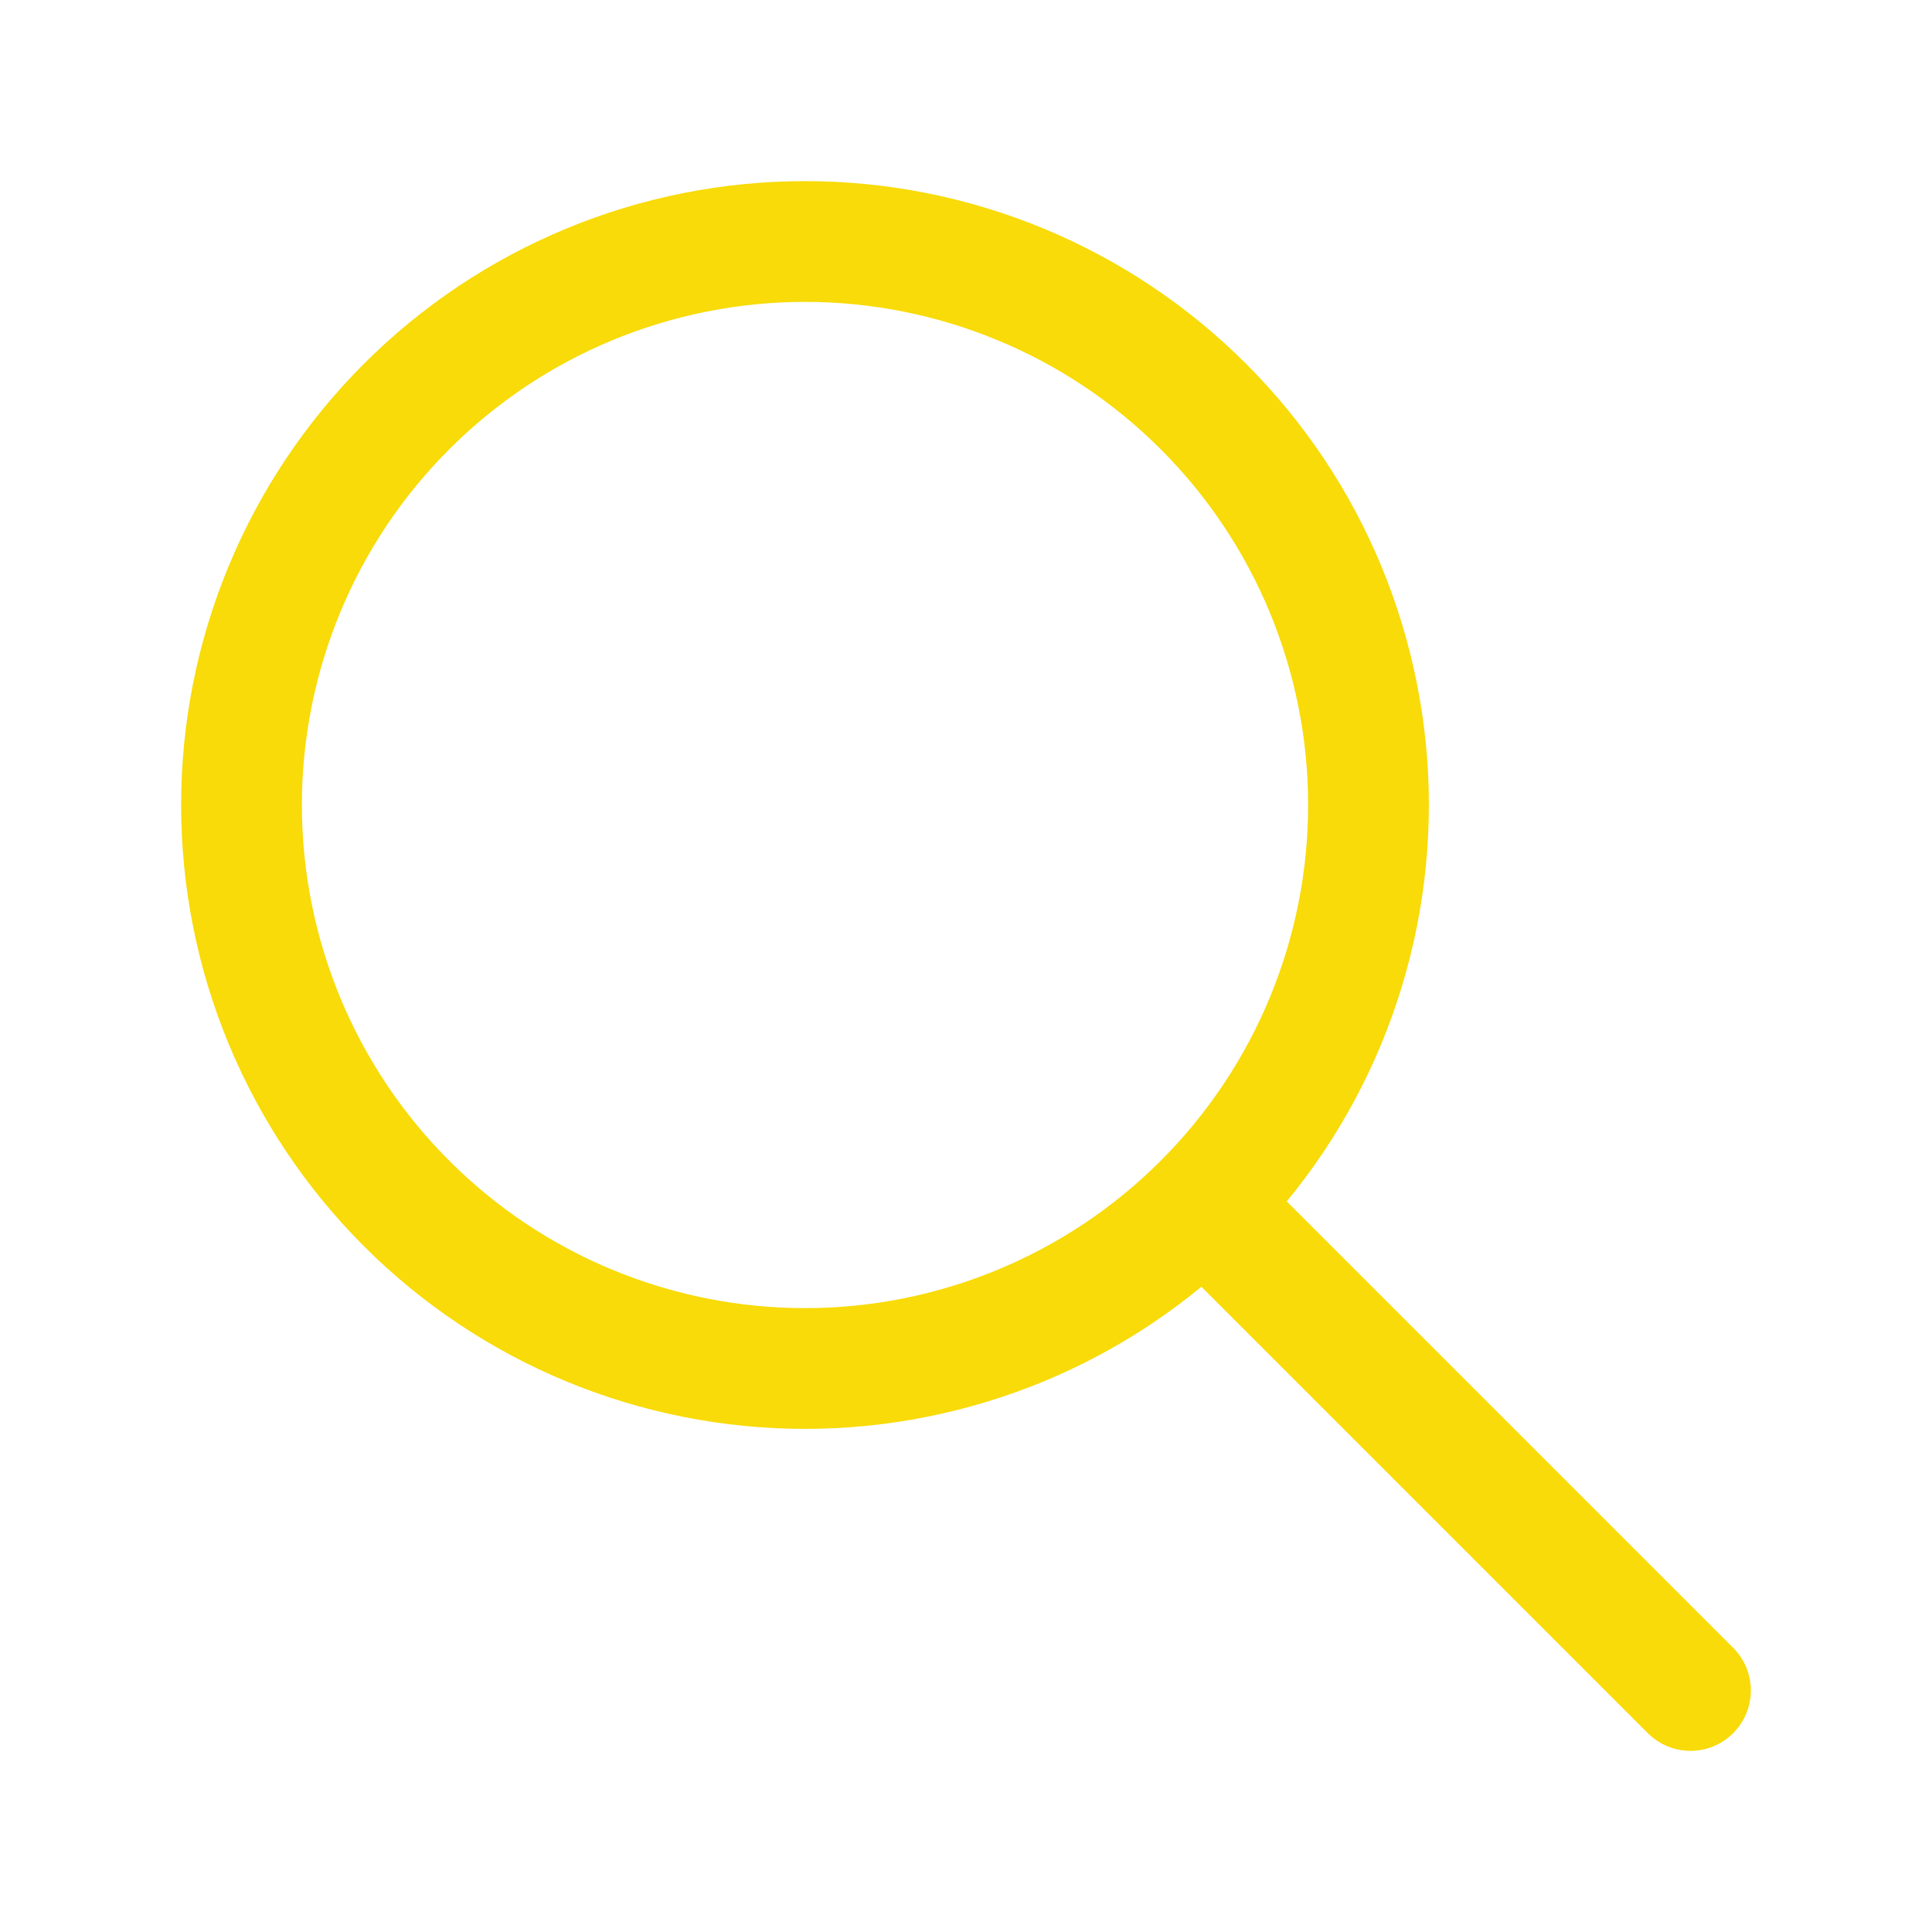
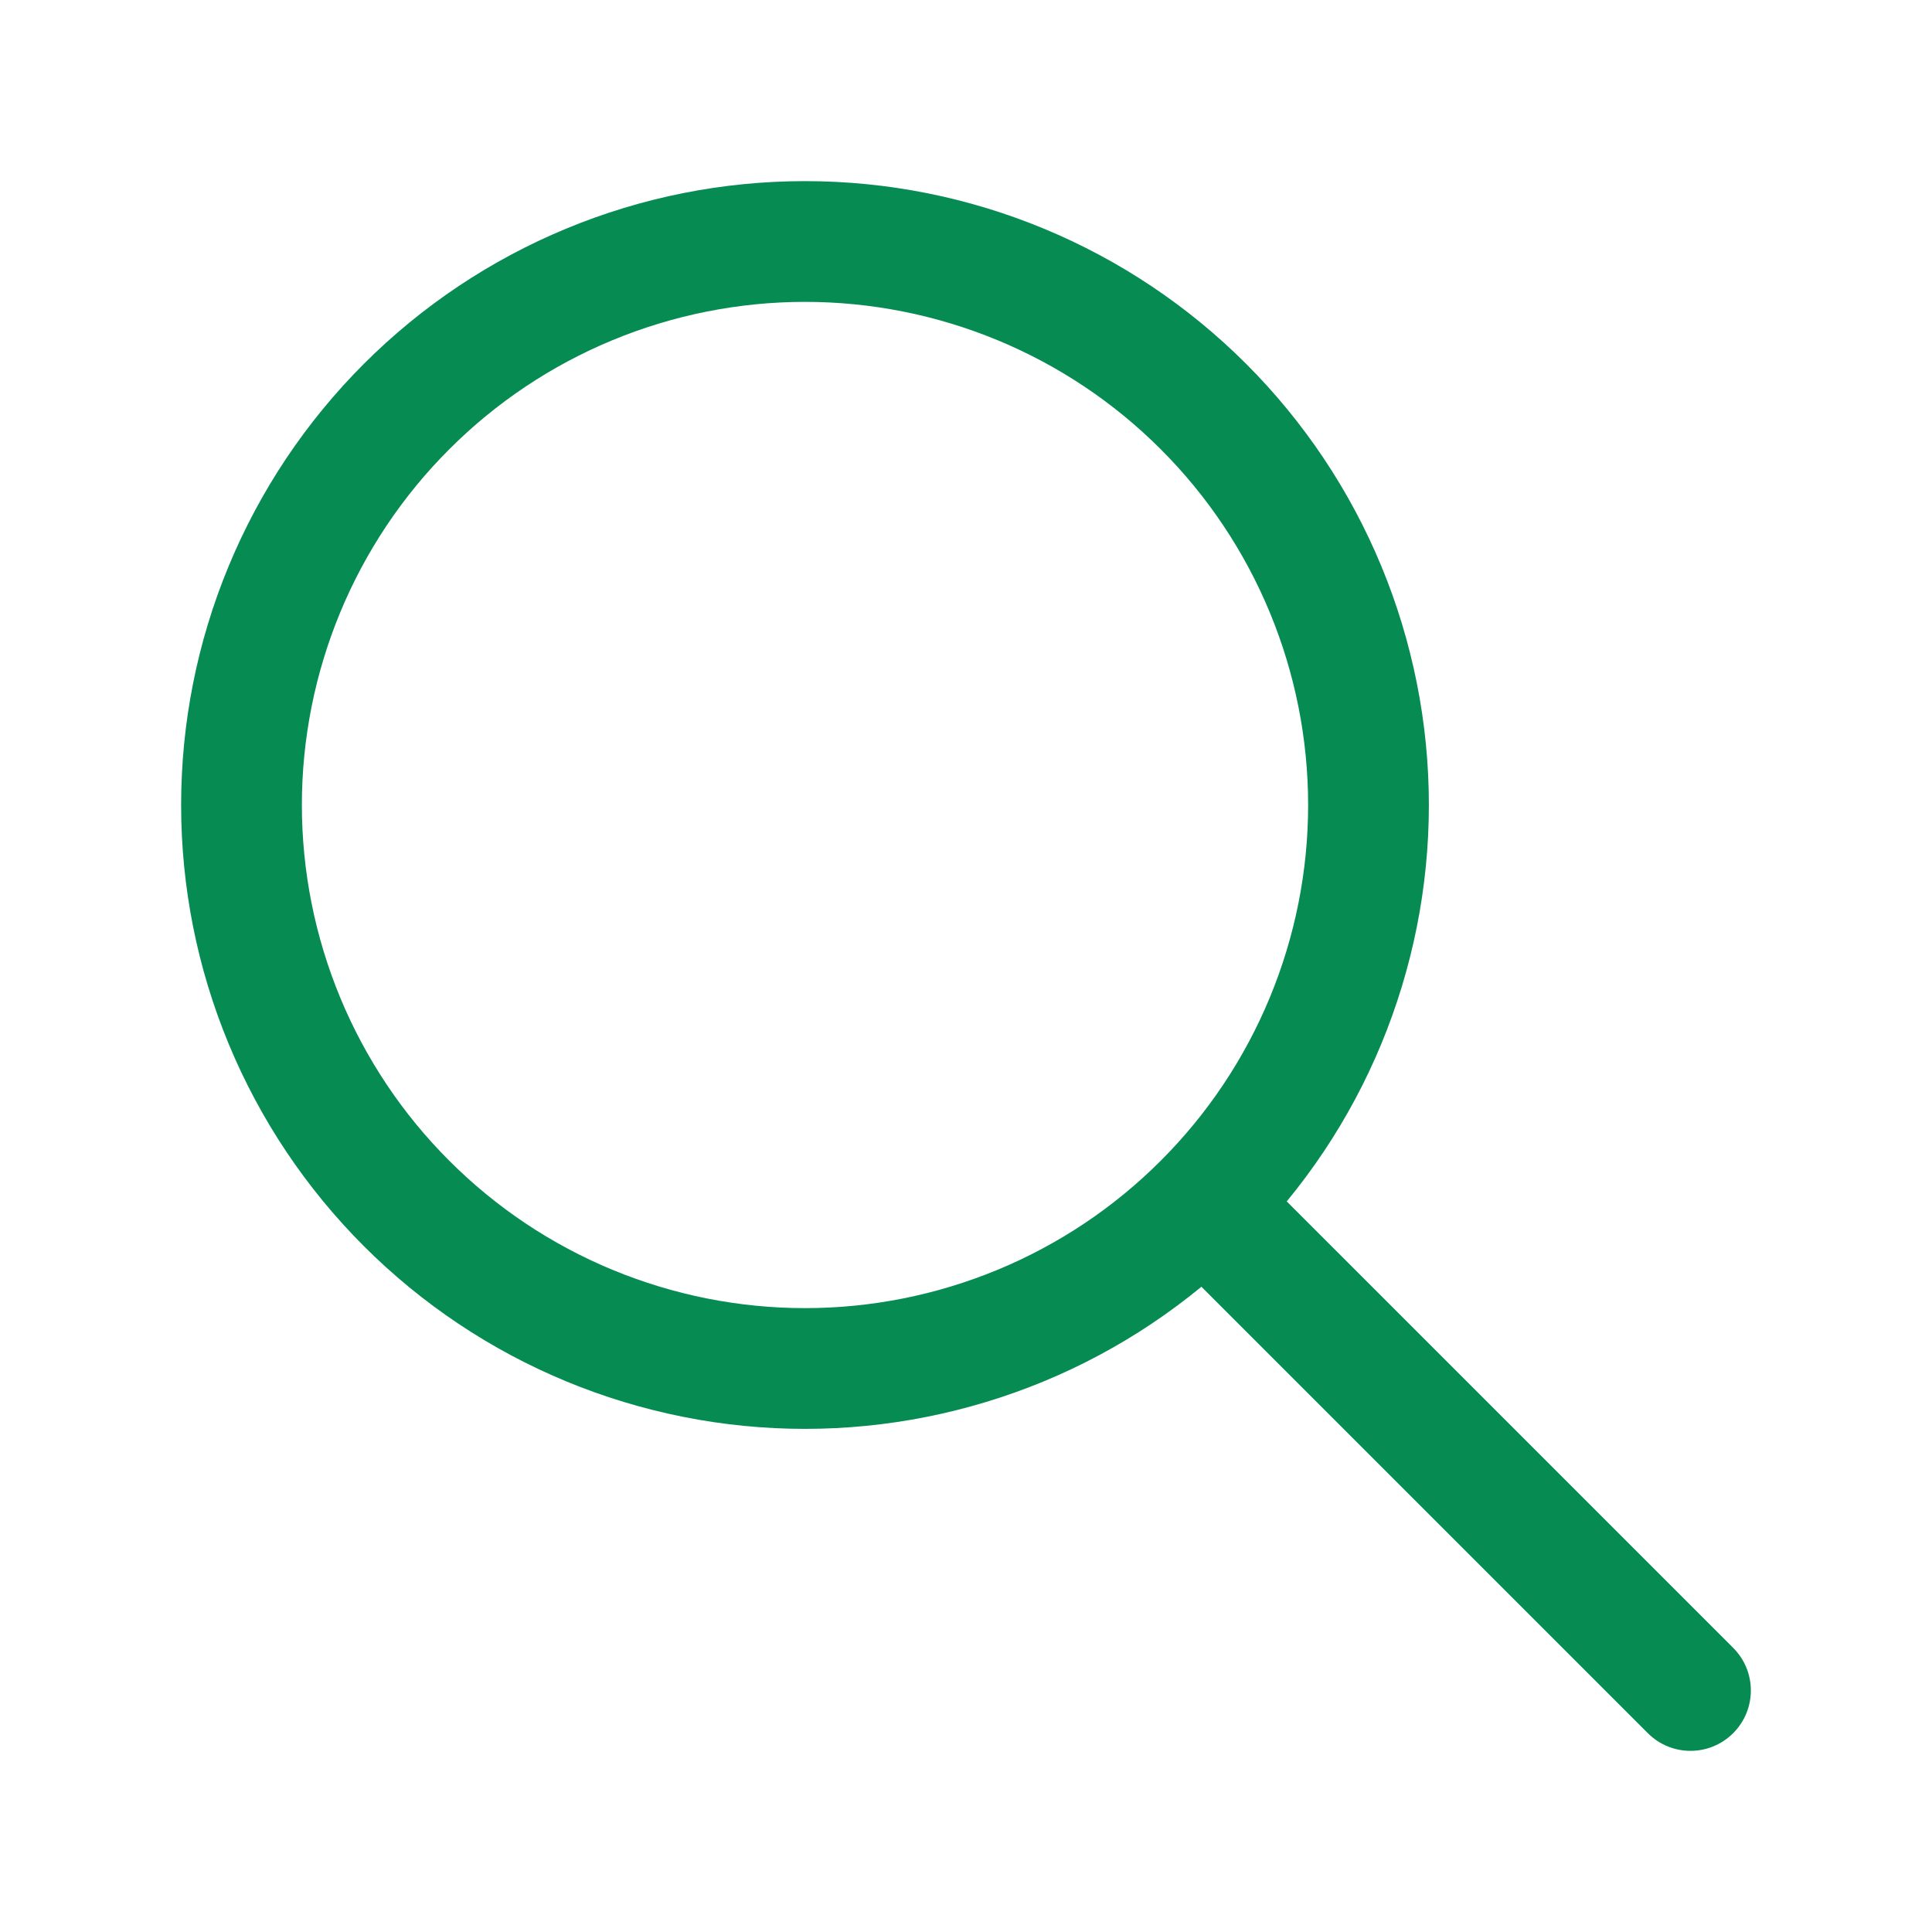
<svg xmlns="http://www.w3.org/2000/svg" width="24" height="24" viewBox="0 0 24 24" fill="none">
-   <path fill-rule="evenodd" clip-rule="evenodd" d="M7.034 2.84C7.974 2.45 8.982 2.25 10 2.25C11.018 2.25 12.025 2.45 12.966 2.84C13.906 3.229 14.76 3.8 15.48 4.52C16.2 5.24 16.771 6.094 17.16 7.034C17.549 7.974 17.75 8.982 17.75 10C17.75 11.018 17.549 12.025 17.16 12.966C16.771 13.906 16.2 14.76 15.48 15.48C14.76 16.2 13.906 16.771 12.966 17.16C12.025 17.549 11.018 17.75 10 17.75C8.982 17.75 7.974 17.549 7.034 17.16C6.094 16.771 5.24 16.2 4.52 15.48C3.8 14.76 3.229 13.906 2.84 12.966C2.45 12.025 2.25 11.018 2.25 10C2.25 8.982 2.45 7.974 2.84 7.034C3.229 6.094 3.8 5.24 4.52 4.52C5.24 3.8 6.094 3.229 7.034 2.84ZM10 3.75C9.179 3.75 8.367 3.912 7.608 4.226C6.85 4.54 6.161 5 5.581 5.581C5 6.161 4.54 6.85 4.226 7.608C3.912 8.367 3.75 9.179 3.75 10C3.75 10.821 3.912 11.633 4.226 12.392C4.54 13.15 5 13.839 5.581 14.419C6.161 15 6.85 15.46 7.608 15.774C8.367 16.088 9.179 16.25 10 16.25C10.821 16.25 11.633 16.088 12.392 15.774C13.15 15.46 13.839 15 14.419 14.419C15 13.839 15.46 13.15 15.774 12.392C16.088 11.633 16.25 10.821 16.25 10C16.25 9.179 16.088 8.367 15.774 7.608C15.46 6.85 15 6.161 14.419 5.581C13.839 5 13.15 4.54 12.392 4.226C11.633 3.912 10.821 3.75 10 3.75Z" fill="#F8DB08" />
-   <path fill-rule="evenodd" clip-rule="evenodd" d="M14.47 14.47C14.763 14.177 15.237 14.177 15.53 14.47L21.53 20.47C21.823 20.763 21.823 21.237 21.53 21.53C21.237 21.823 20.763 21.823 20.47 21.53L14.47 15.53C14.177 15.237 14.177 14.763 14.47 14.47Z" fill="#F8DB08" />
+   <path fill-rule="evenodd" clip-rule="evenodd" d="M7.034 2.84C7.974 2.45 8.982 2.25 10 2.25C11.018 2.25 12.025 2.45 12.966 2.84C13.906 3.229 14.76 3.8 15.48 4.52C16.2 5.24 16.771 6.094 17.16 7.034C17.549 7.974 17.75 8.982 17.75 10C17.75 11.018 17.549 12.025 17.16 12.966C16.771 13.906 16.2 14.76 15.48 15.48C14.76 16.2 13.906 16.771 12.966 17.16C12.025 17.549 11.018 17.75 10 17.75C8.982 17.75 7.974 17.549 7.034 17.16C6.094 16.771 5.24 16.2 4.52 15.48C3.8 14.76 3.229 13.906 2.84 12.966C2.45 12.025 2.25 11.018 2.25 10C2.25 8.982 2.45 7.974 2.84 7.034C3.229 6.094 3.8 5.24 4.52 4.52C5.24 3.8 6.094 3.229 7.034 2.84ZM10 3.75C9.179 3.75 8.367 3.912 7.608 4.226C6.85 4.54 6.161 5 5.581 5.581C5 6.161 4.54 6.85 4.226 7.608C3.912 8.367 3.75 9.179 3.75 10C3.75 10.821 3.912 11.633 4.226 12.392C4.54 13.15 5 13.839 5.581 14.419C6.161 15 6.85 15.46 7.608 15.774C8.367 16.088 9.179 16.25 10 16.25C10.821 16.25 11.633 16.088 12.392 15.774C13.15 15.46 13.839 15 14.419 14.419C15 13.839 15.46 13.15 15.774 12.392C16.088 11.633 16.25 10.821 16.25 10C16.25 9.179 16.088 8.367 15.774 7.608C15.46 6.85 15 6.161 14.419 5.581C13.839 5 13.15 4.54 12.392 4.226C11.633 3.912 10.821 3.75 10 3.75Z" fill="#068C53" />
+   <path fill-rule="evenodd" clip-rule="evenodd" d="M14.47 14.47C14.763 14.177 15.237 14.177 15.53 14.47L21.53 20.47C21.823 20.763 21.823 21.237 21.53 21.53C21.237 21.823 20.763 21.823 20.47 21.53L14.47 15.53C14.177 15.237 14.177 14.763 14.47 14.47Z" fill="#068C53" />
</svg>
